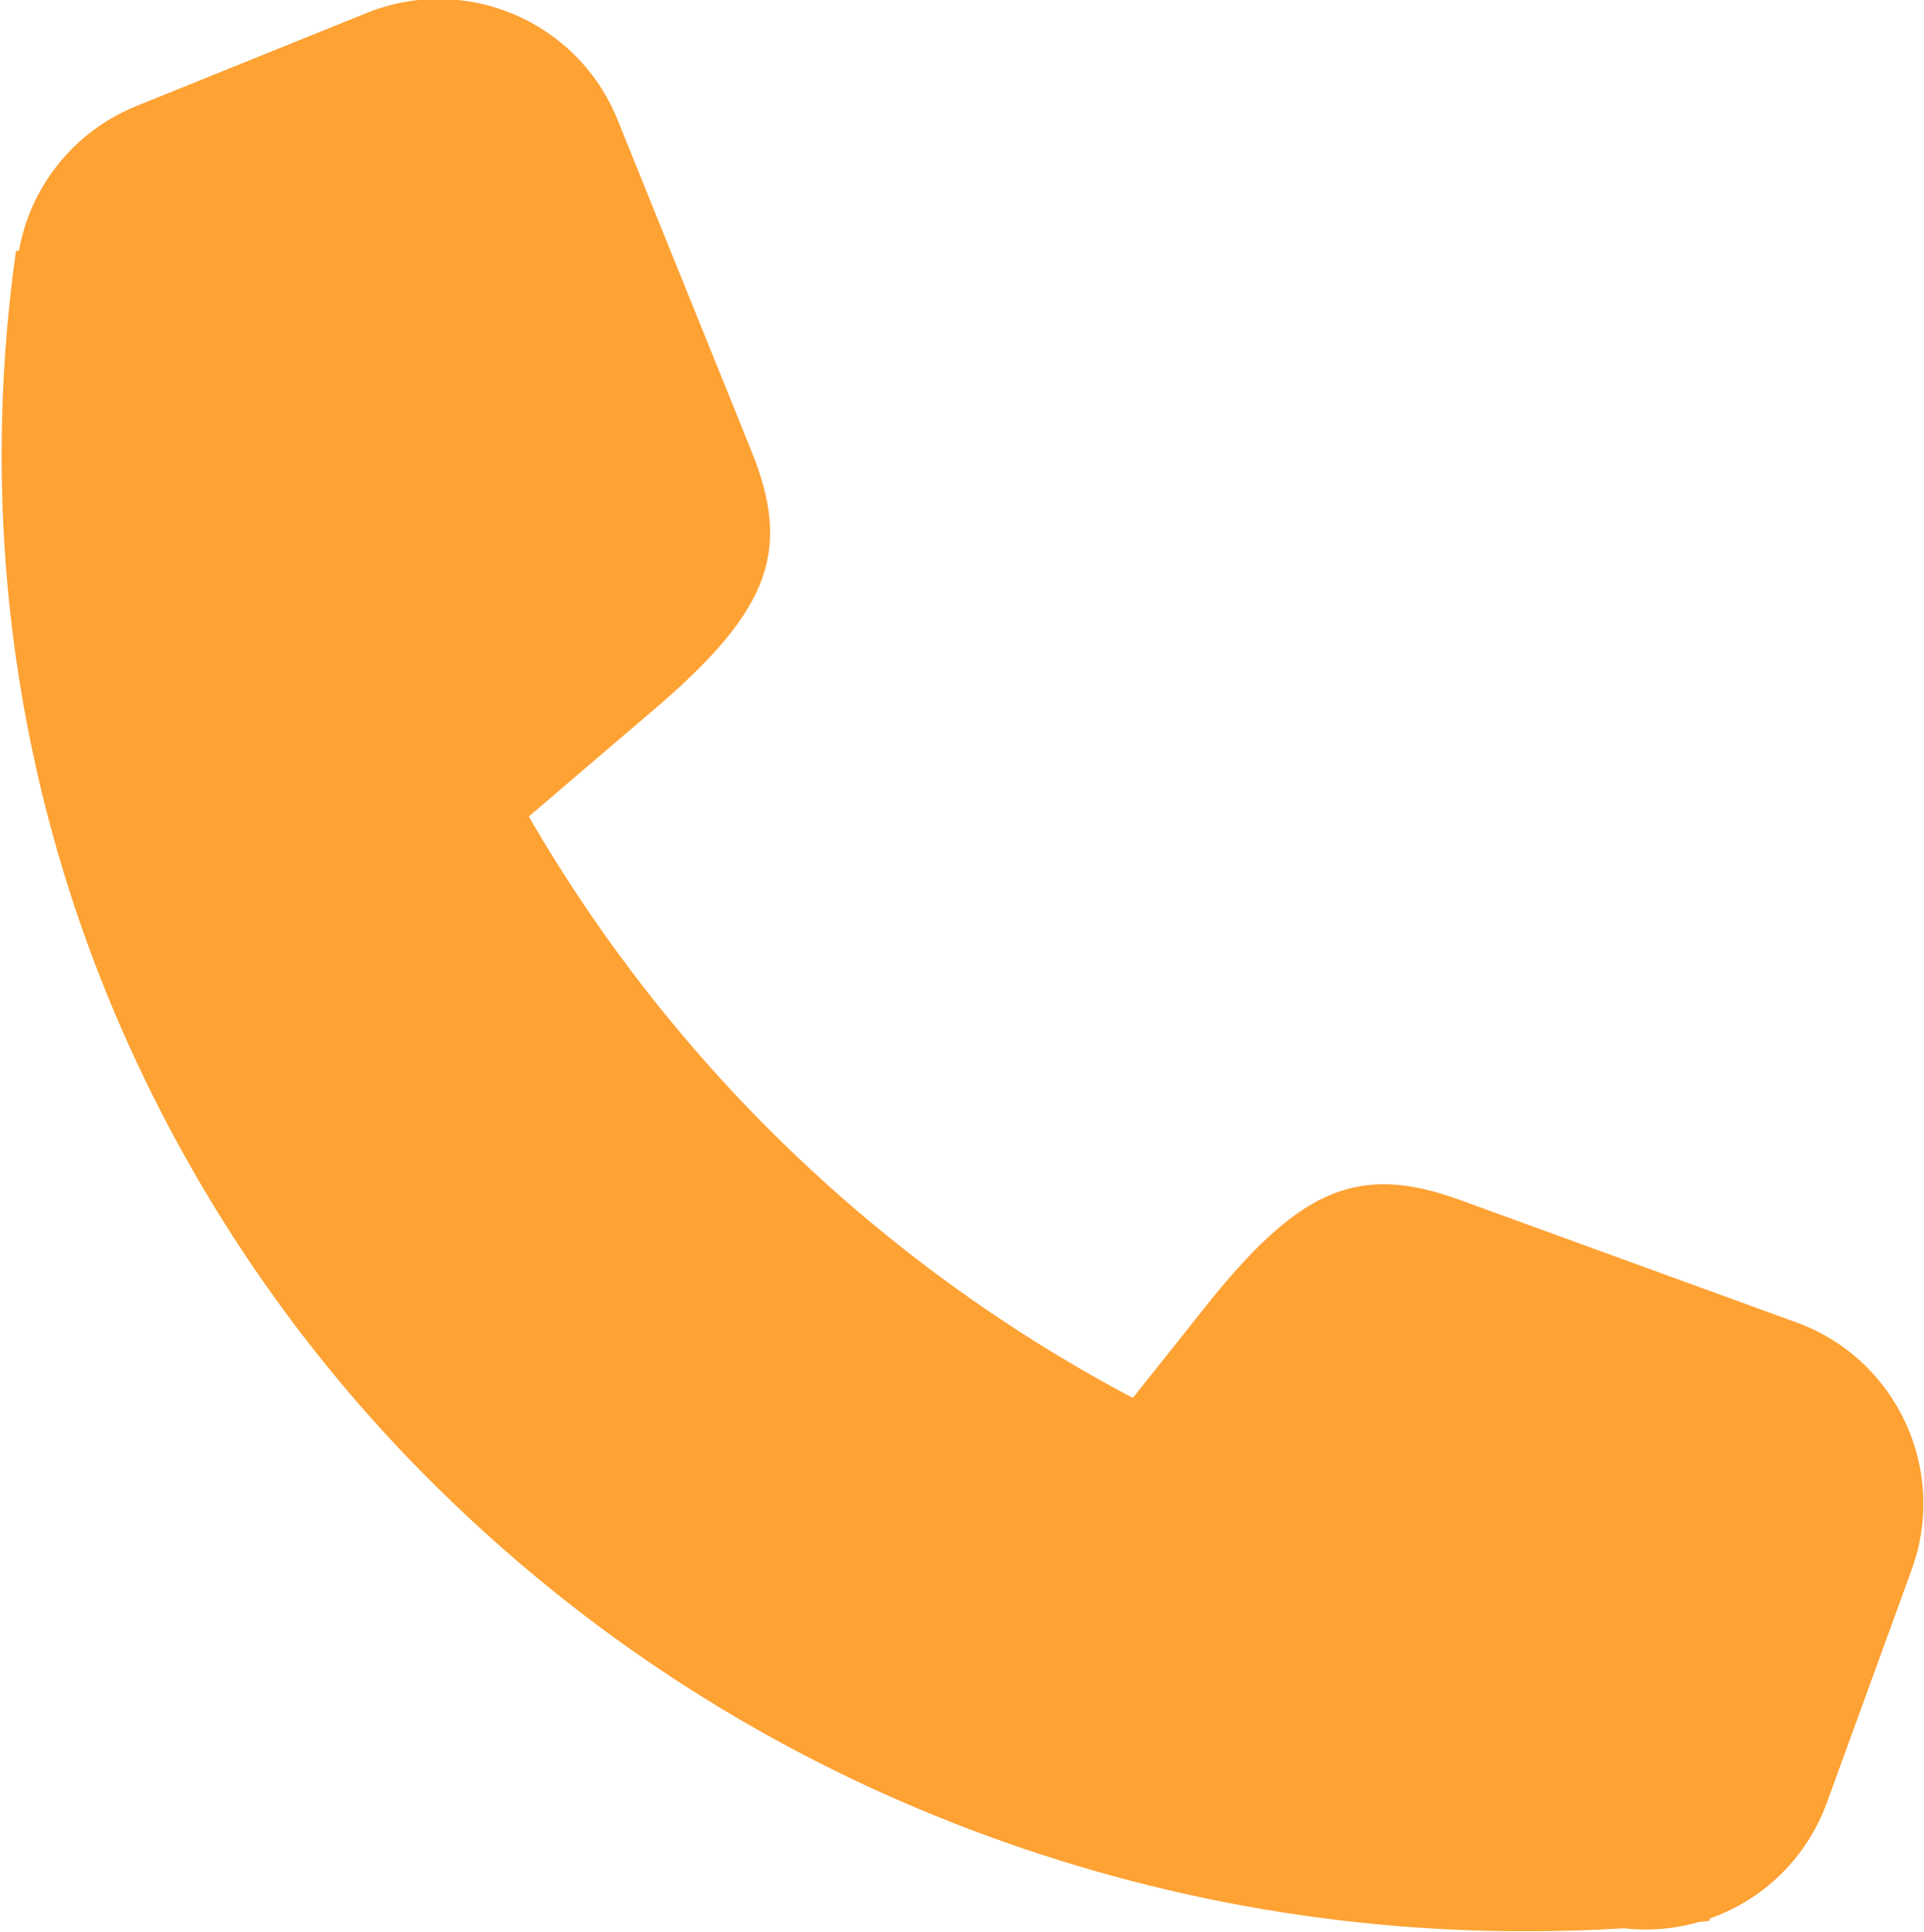
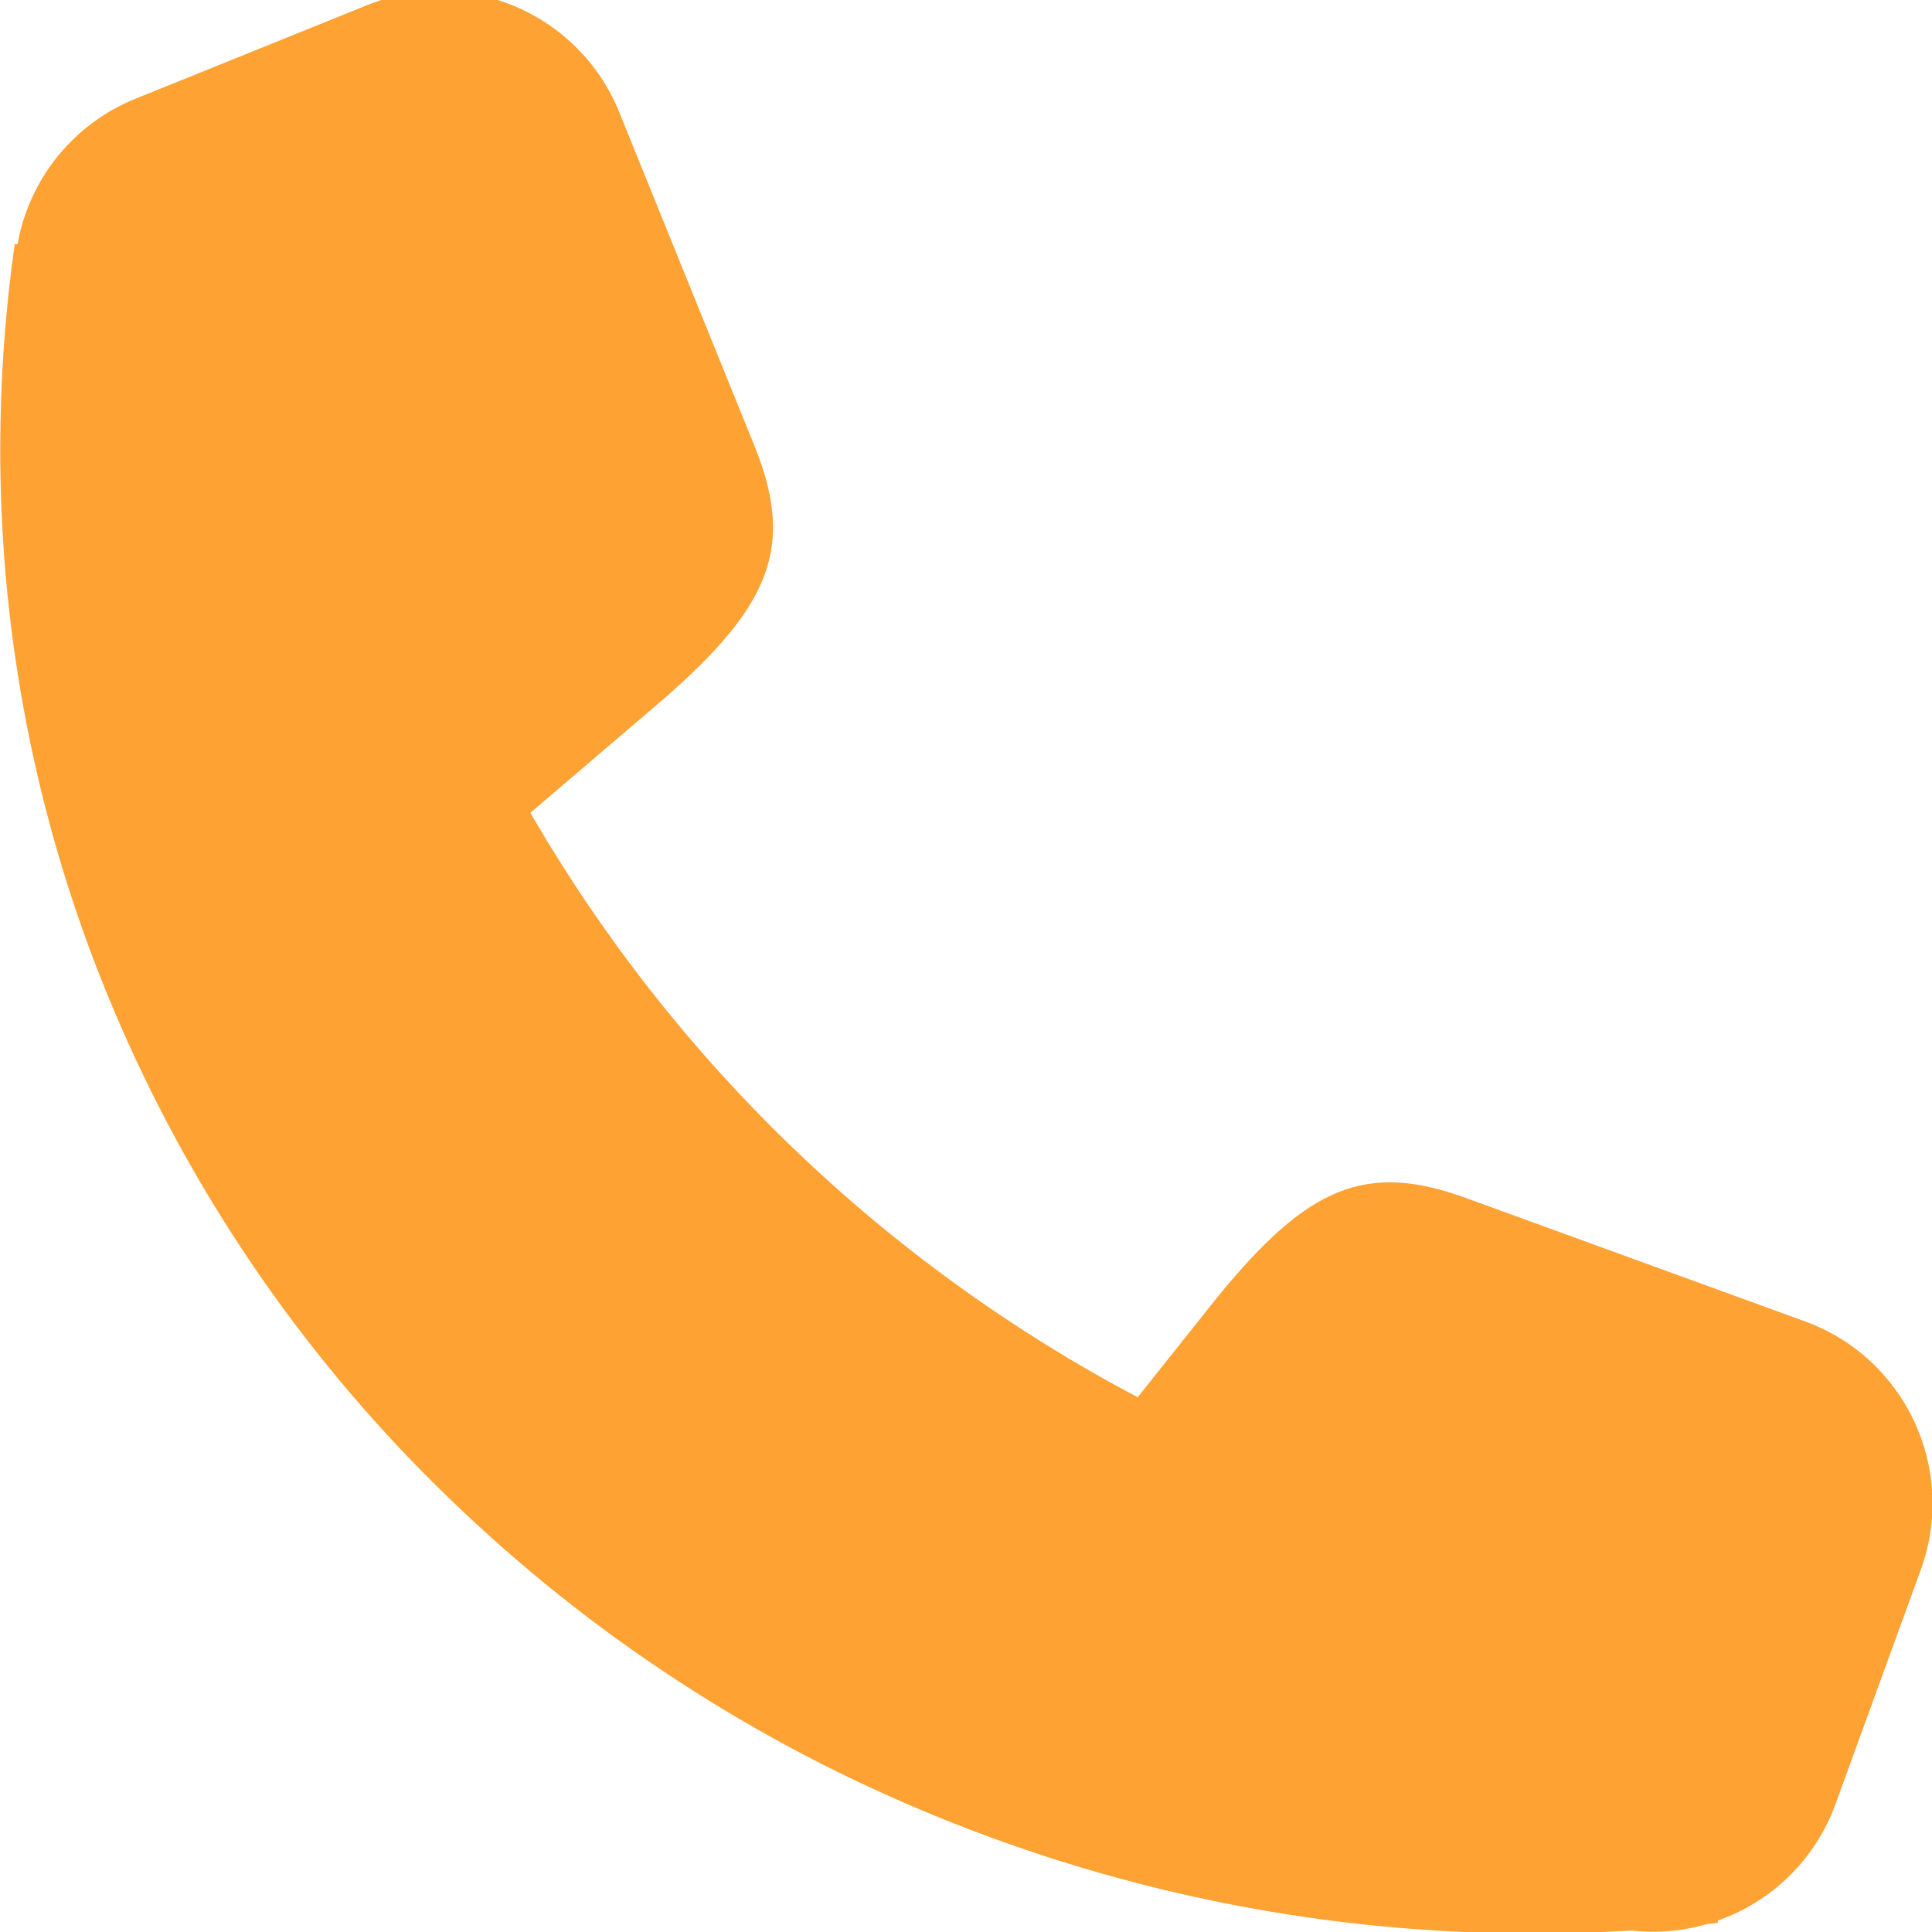
- <svg xmlns="http://www.w3.org/2000/svg" width="260" height="261" viewBox="0 0 260 261">
+ <svg xmlns="http://www.w3.org/2000/svg" width="30" height="30" viewBox="0 0 30 30">
  <defs>
    <clipPath id="clip-Ikona_telefon_">
-       <rect width="260" height="261" />
+       <rect width="30" height="30" />
    </clipPath>
  </defs>
-   <g id="Ikona_telefon_" data-name="Ikona (telefon)" clip-path="url(#clip-Ikona_telefon_)">
-     <path id="Union_2" data-name="Union 2" d="M3564.577,8551.559a206.032,206.032,0,0,1-65.567-42.775,198.685,198.685,0,0,1-44.2-63.463,192.9,192.9,0,0,1-16.213-77.711,195.171,195.171,0,0,1,1.94-27.465h.392a26.039,26.039,0,0,1,15.9-19.574l31.074-12.555a26.064,26.064,0,0,1,33.93,14.4l18.14,44.873c5.387,13.346,2.341,21.275-12.064,33.877l-18.062,15.434a204.808,204.808,0,0,0,81.646,78.576l10.769-13.518c12.1-14.83,19.917-18.156,33.445-13.234l45.486,16.555a26.054,26.054,0,0,1,15.58,33.4l-11.462,31.488a25.99,25.99,0,0,1-15.83,15.666v.311l-1.471.162a25.979,25.979,0,0,1-10.125.852c-4.343.262-8.693.4-13.019.4A210.916,210.916,0,0,1,3564.577,8551.559Z" transform="translate(-3438.373 -8306.252)" fill="#fea234" />
+   <g id="Ikona_telefon_" data-name="Ikona (telefon) " clip-path="url(#clip-Ikona_telefon_)">
+     <path id="Union_2" data-name="Union 2" d="M3453.145,8334.46a23.791,23.791,0,0,1-7.573-4.94,22.955,22.955,0,0,1-5.1-7.329,22.28,22.28,0,0,1-1.873-8.975,22.557,22.557,0,0,1,.224-3.173h.045a3,3,0,0,1,1.836-2.26l3.589-1.45a3.009,3.009,0,0,1,3.918,1.662l2.1,5.183c.622,1.542.27,2.458-1.394,3.913l-2.086,1.782a23.657,23.657,0,0,0,9.43,9.075l1.244-1.562c1.4-1.713,2.3-2.1,3.863-1.528l5.253,1.912a3.009,3.009,0,0,1,1.8,3.857l-1.324,3.637a3,3,0,0,1-1.828,1.81v.036l-.17.019a3.011,3.011,0,0,1-1.169.1c-.5.029-1,.045-1.5.045A24.376,24.376,0,0,1,3453.145,8334.46Z" transform="translate(-3438.595 -8306.252)" fill="#fea234" />
  </g>
</svg>
